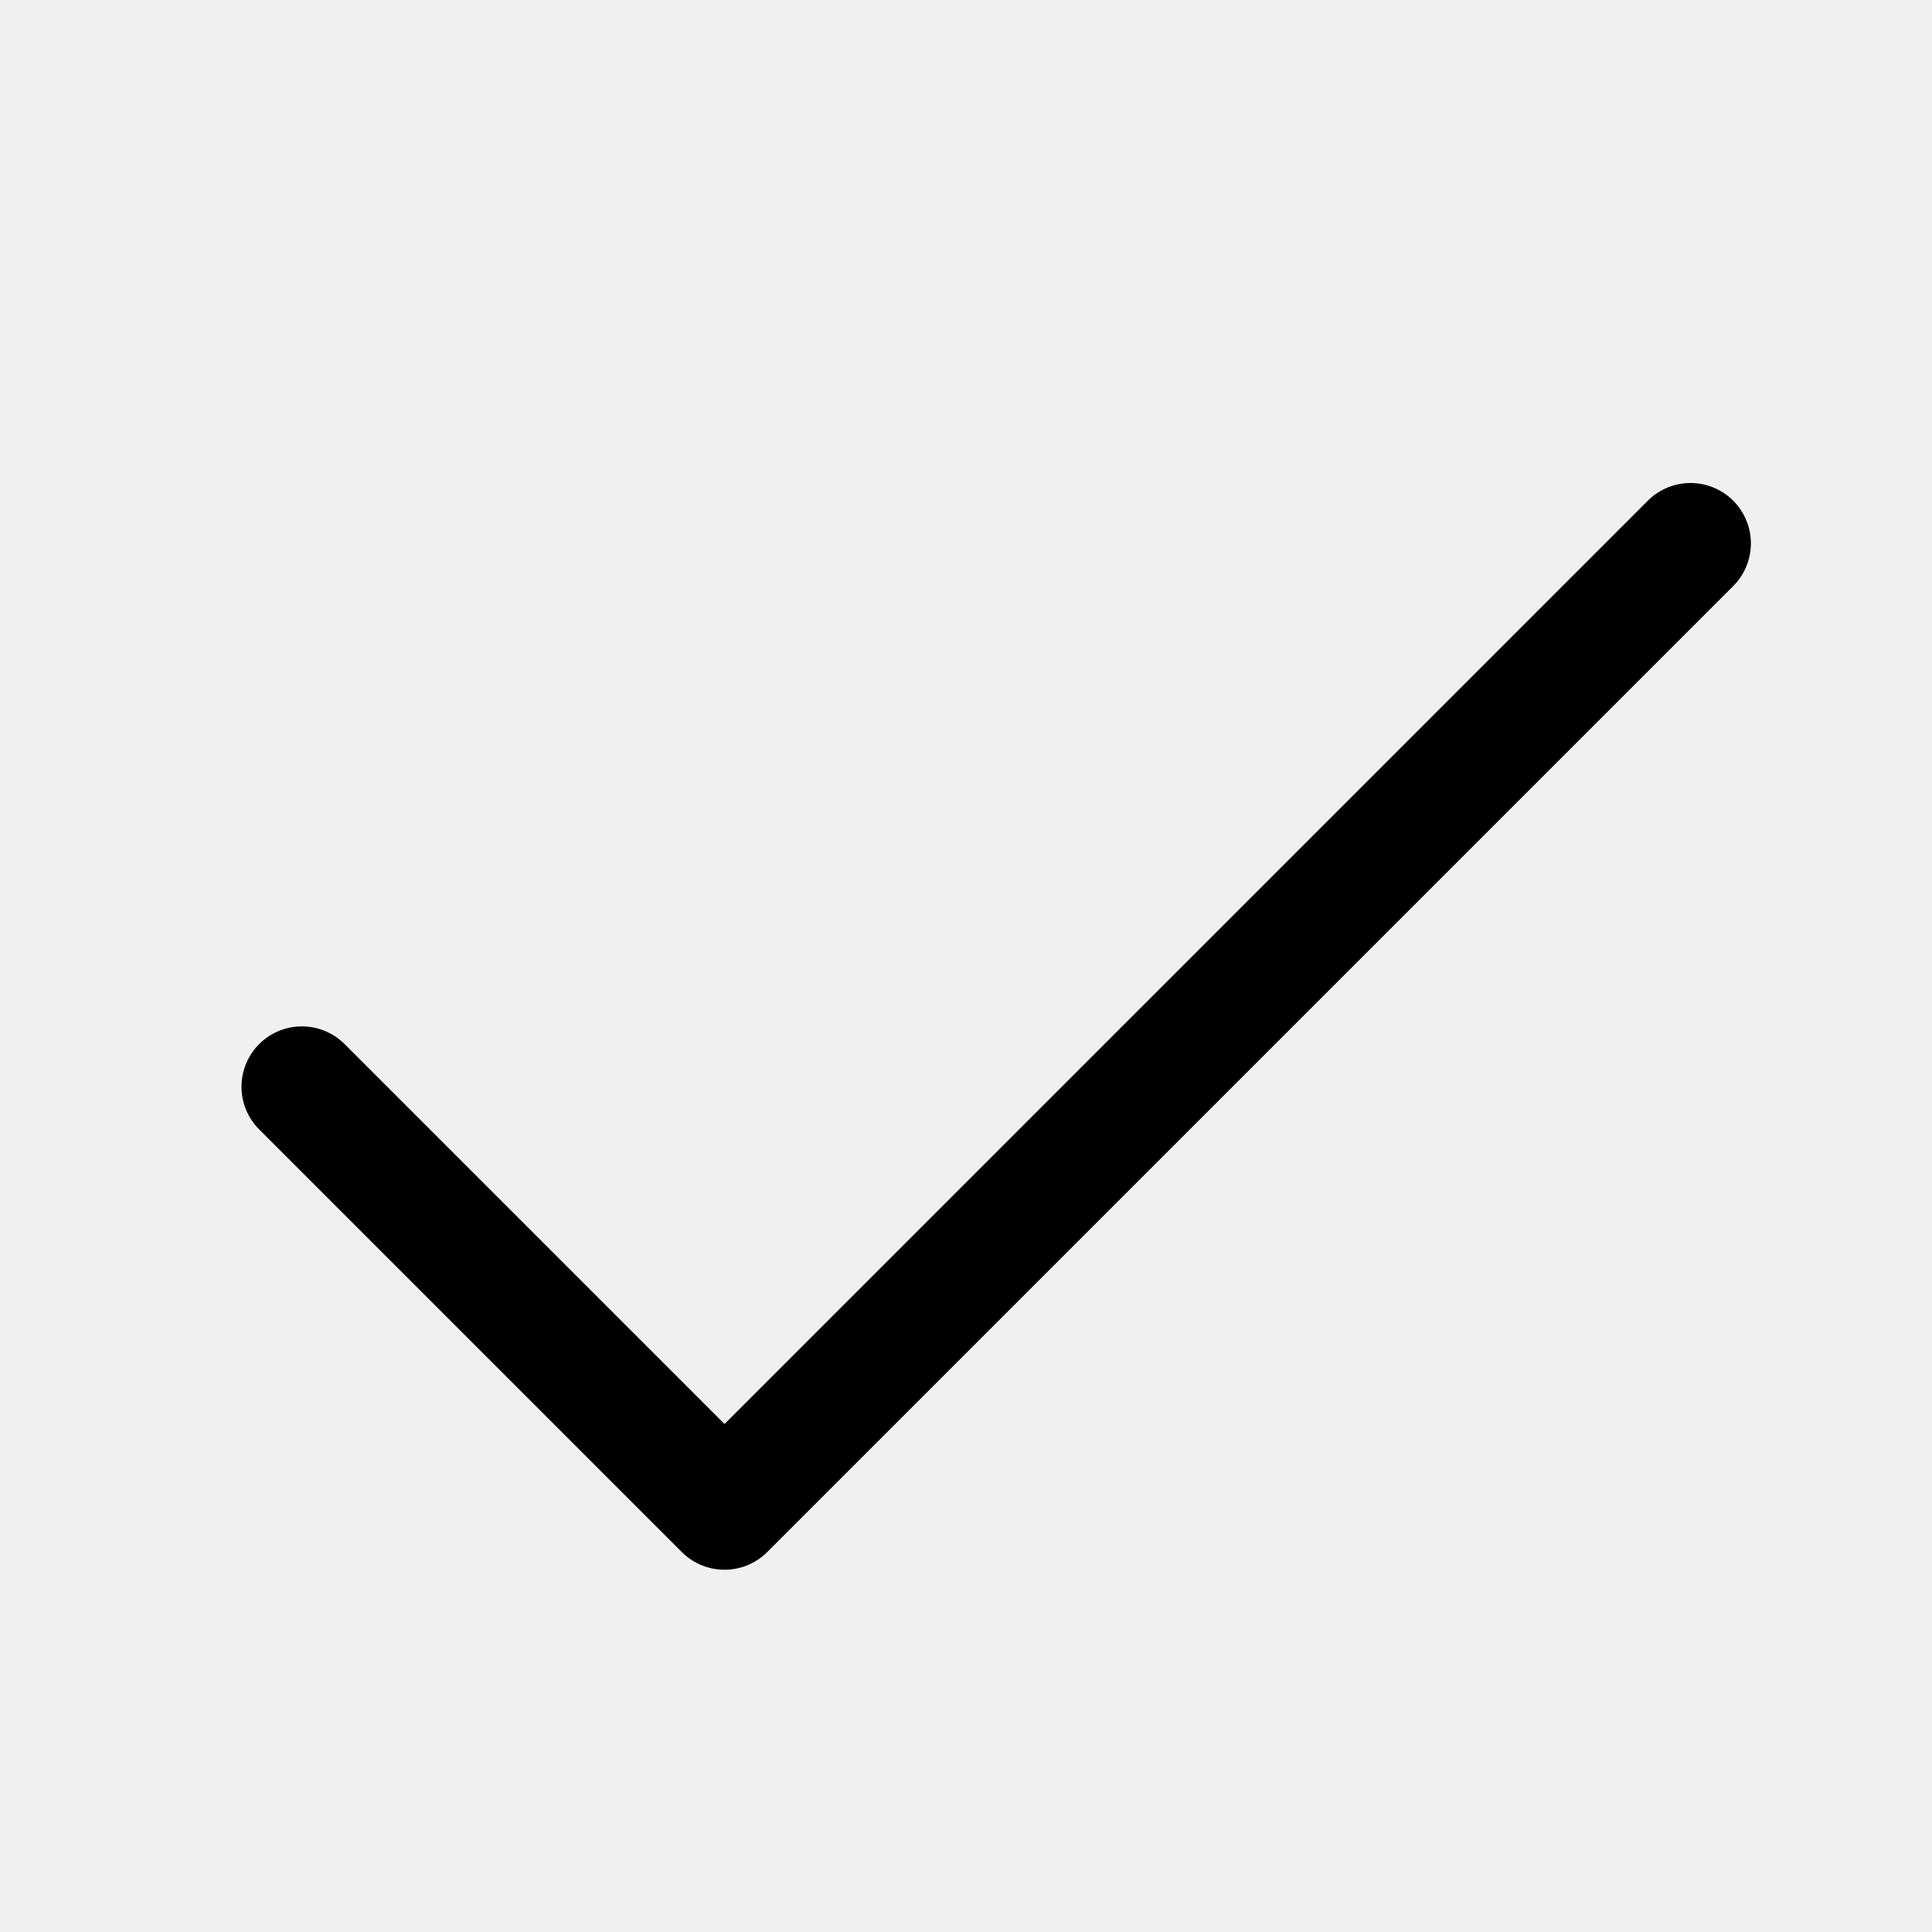
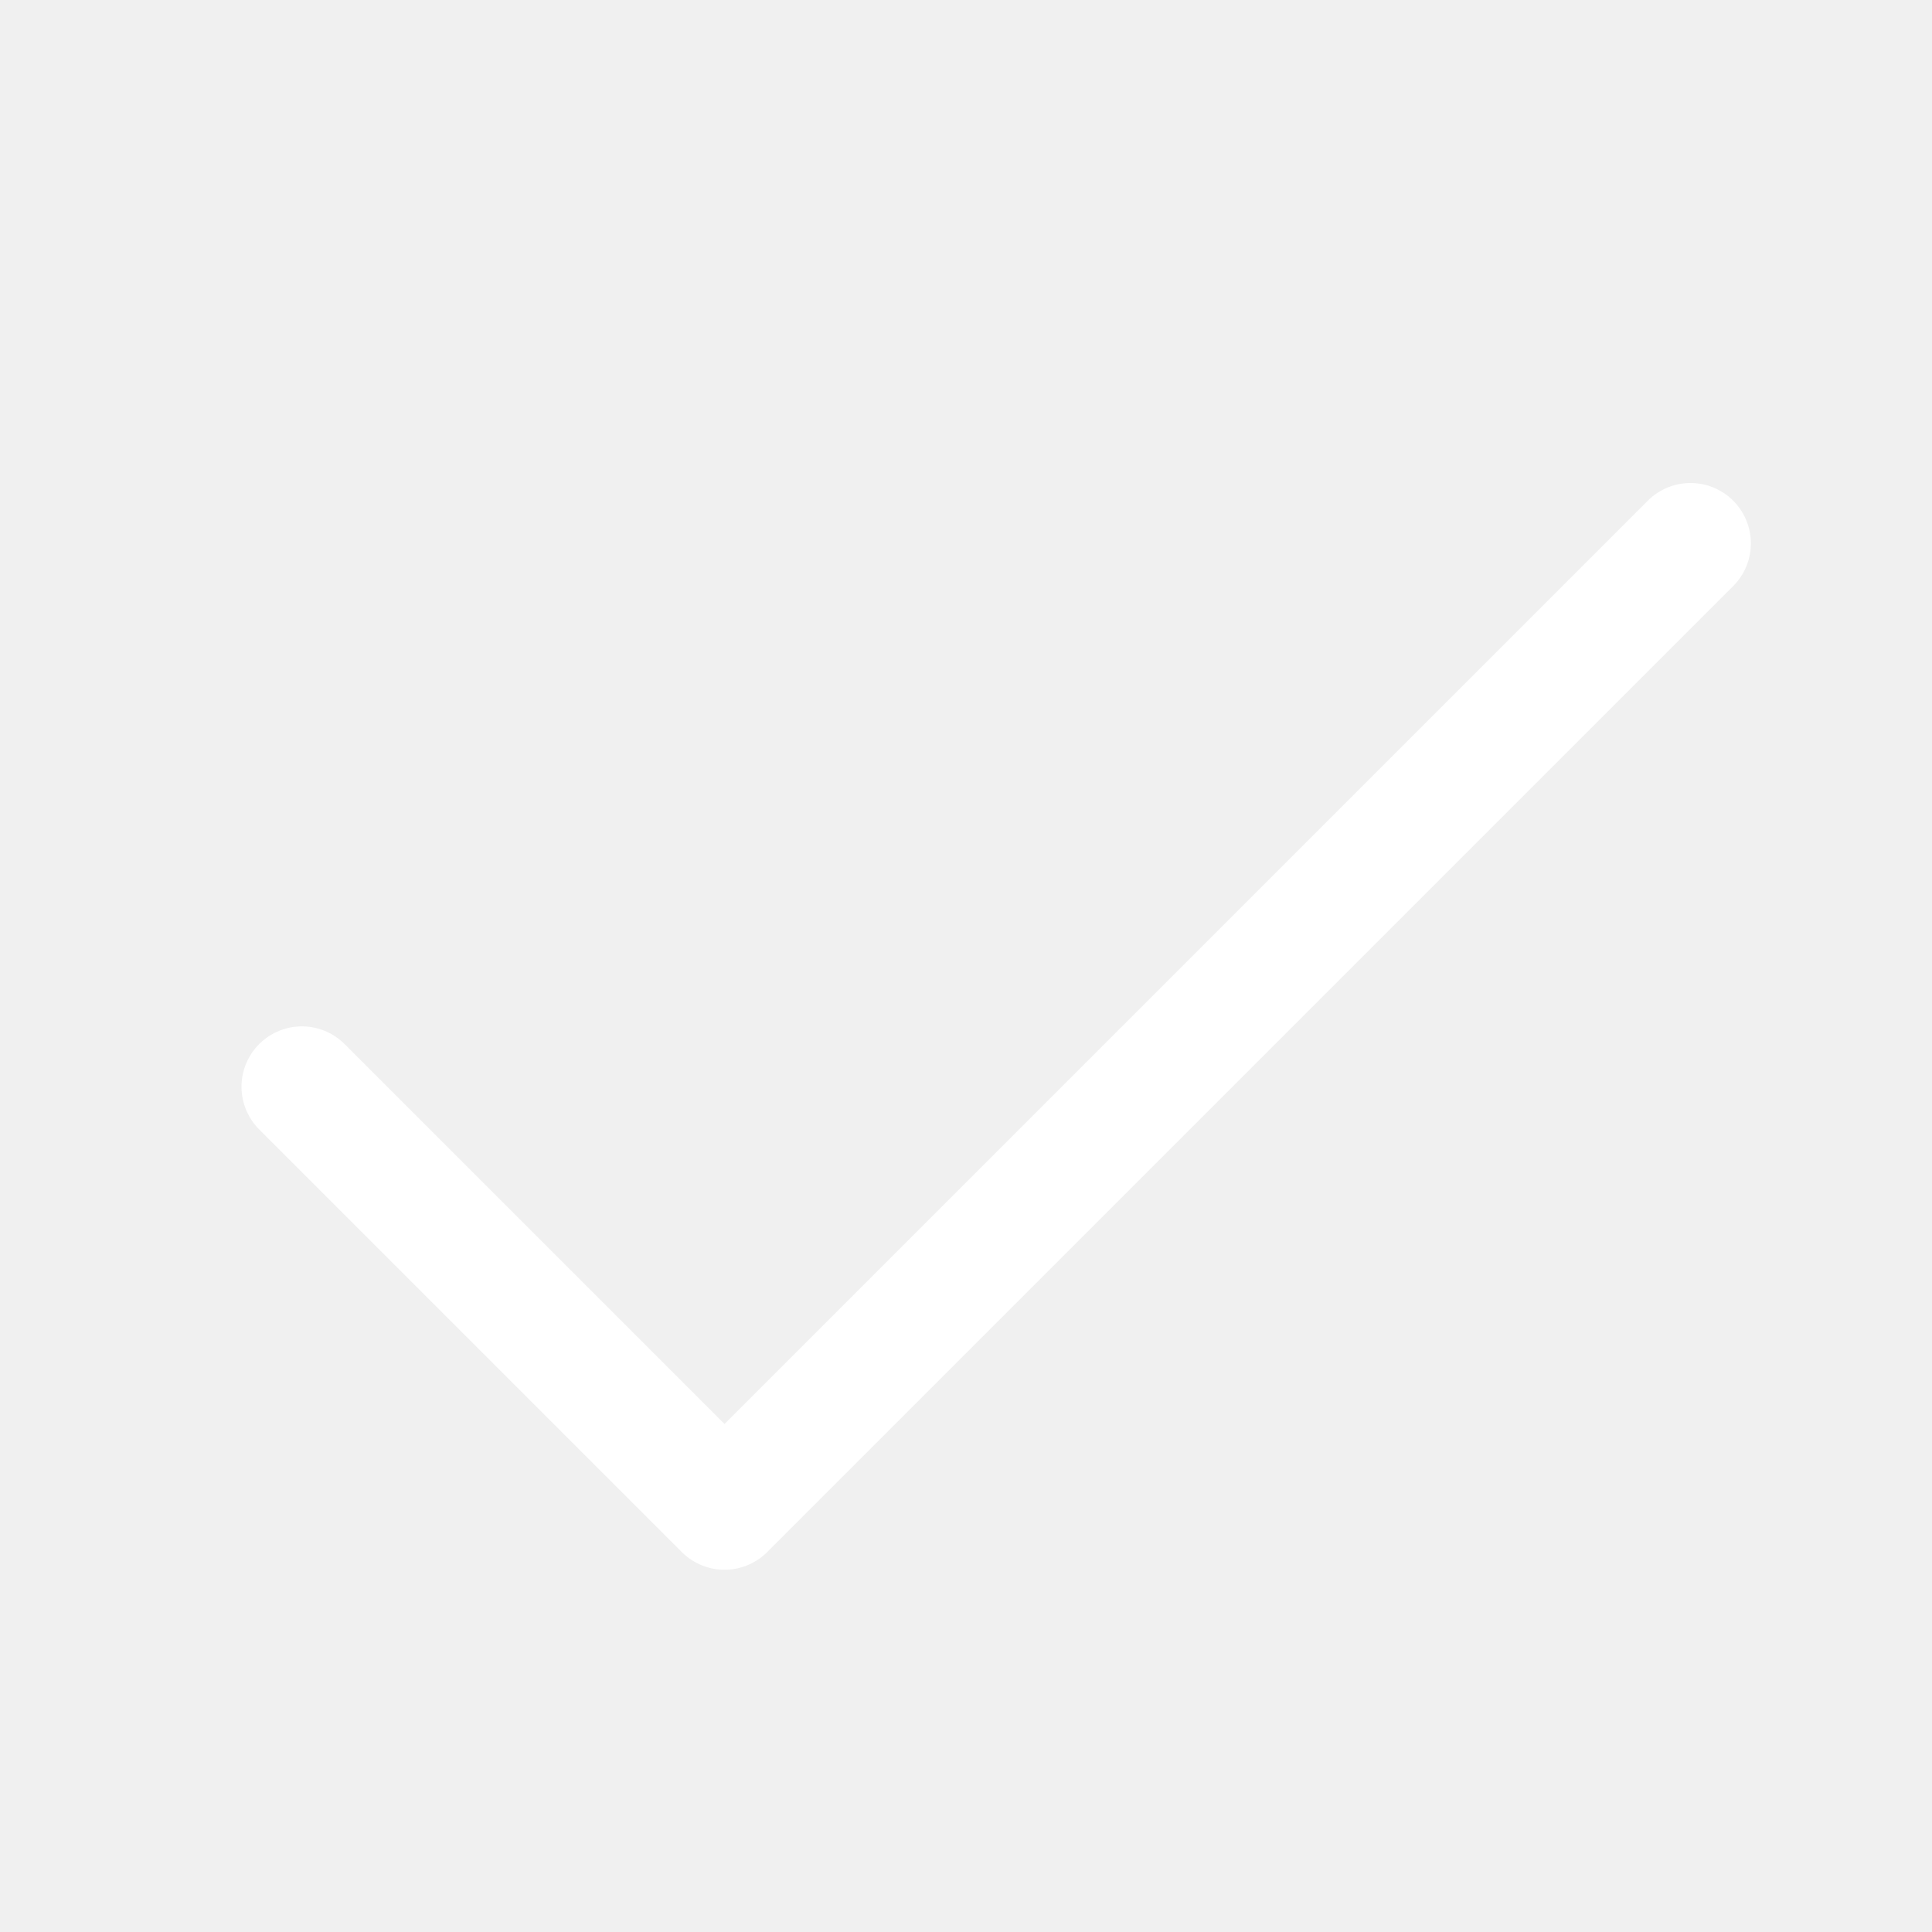
<svg xmlns="http://www.w3.org/2000/svg" viewBox="0 0 256 256">
  <rect width="256" height="256" fill="none" />
-   <polyline points="40 144 96 200 224 72" fill="none" stroke="currentColor" stroke-linecap="round" stroke-linejoin="round" stroke-width="16" />
+   <polyline points="40 144 96 200 224 72" fill="none" stroke="#ffffff" stroke-linecap="round" stroke-linejoin="round" stroke-width="16" />
</svg>
